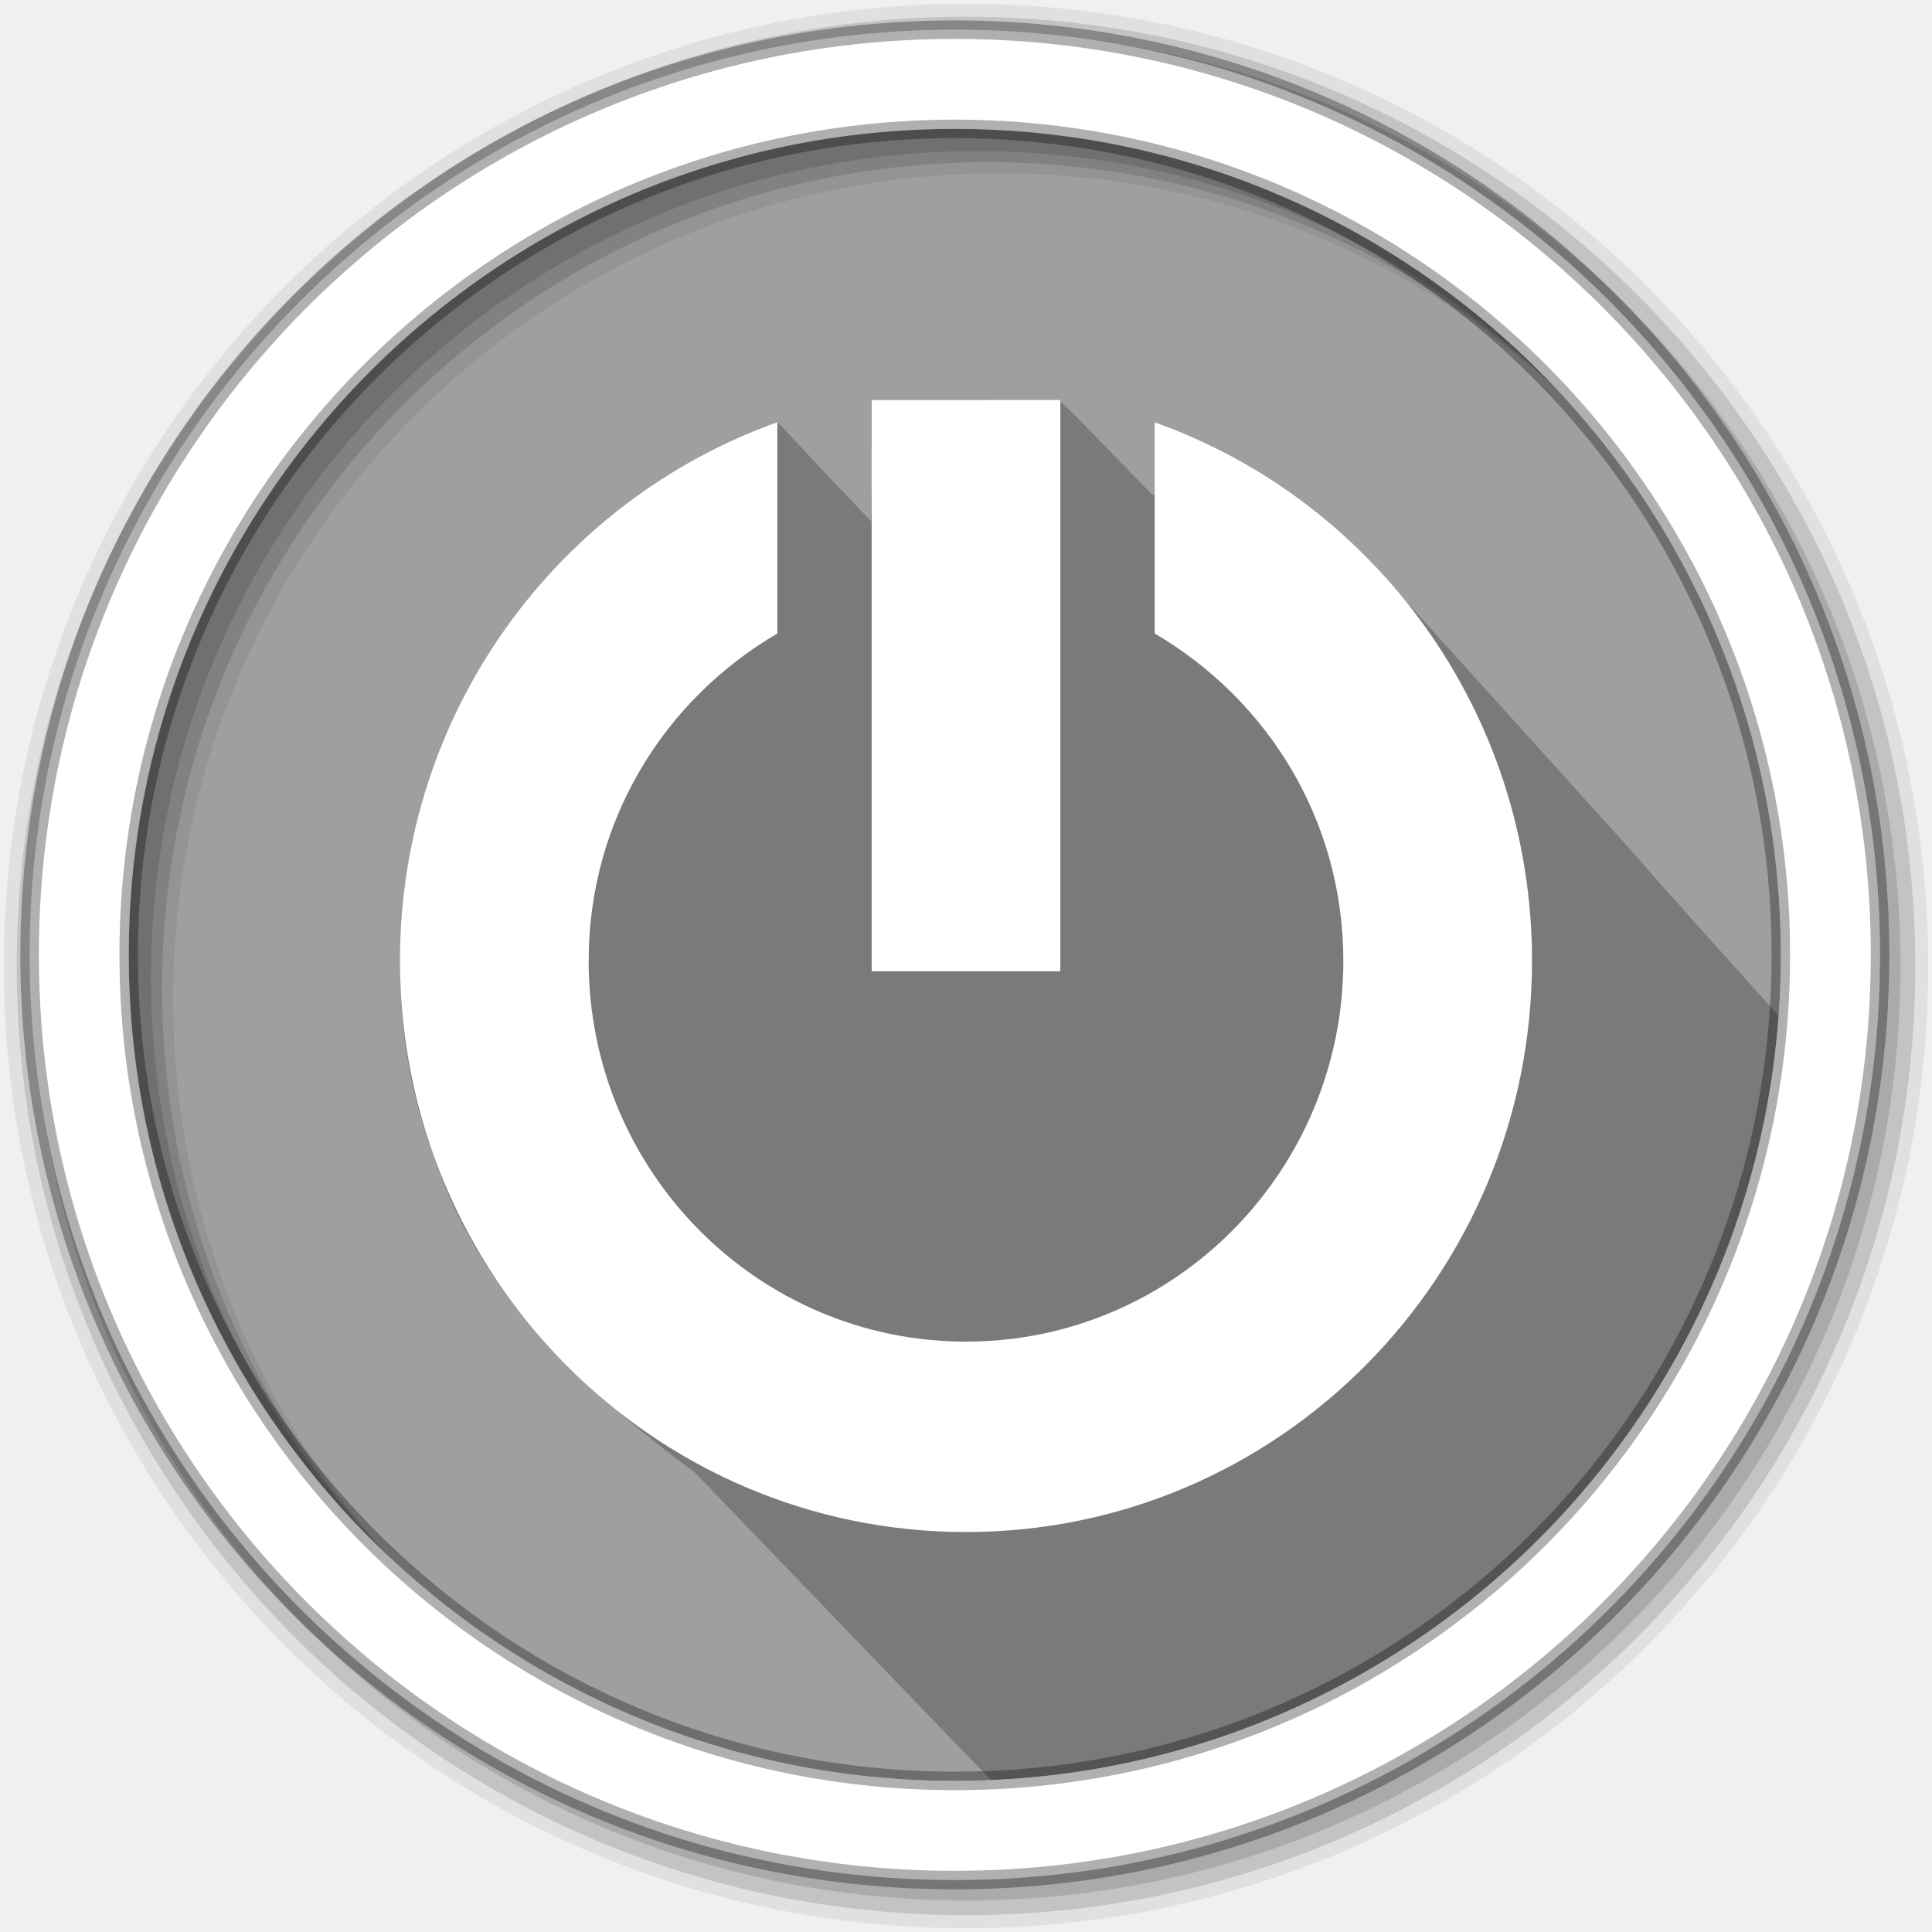
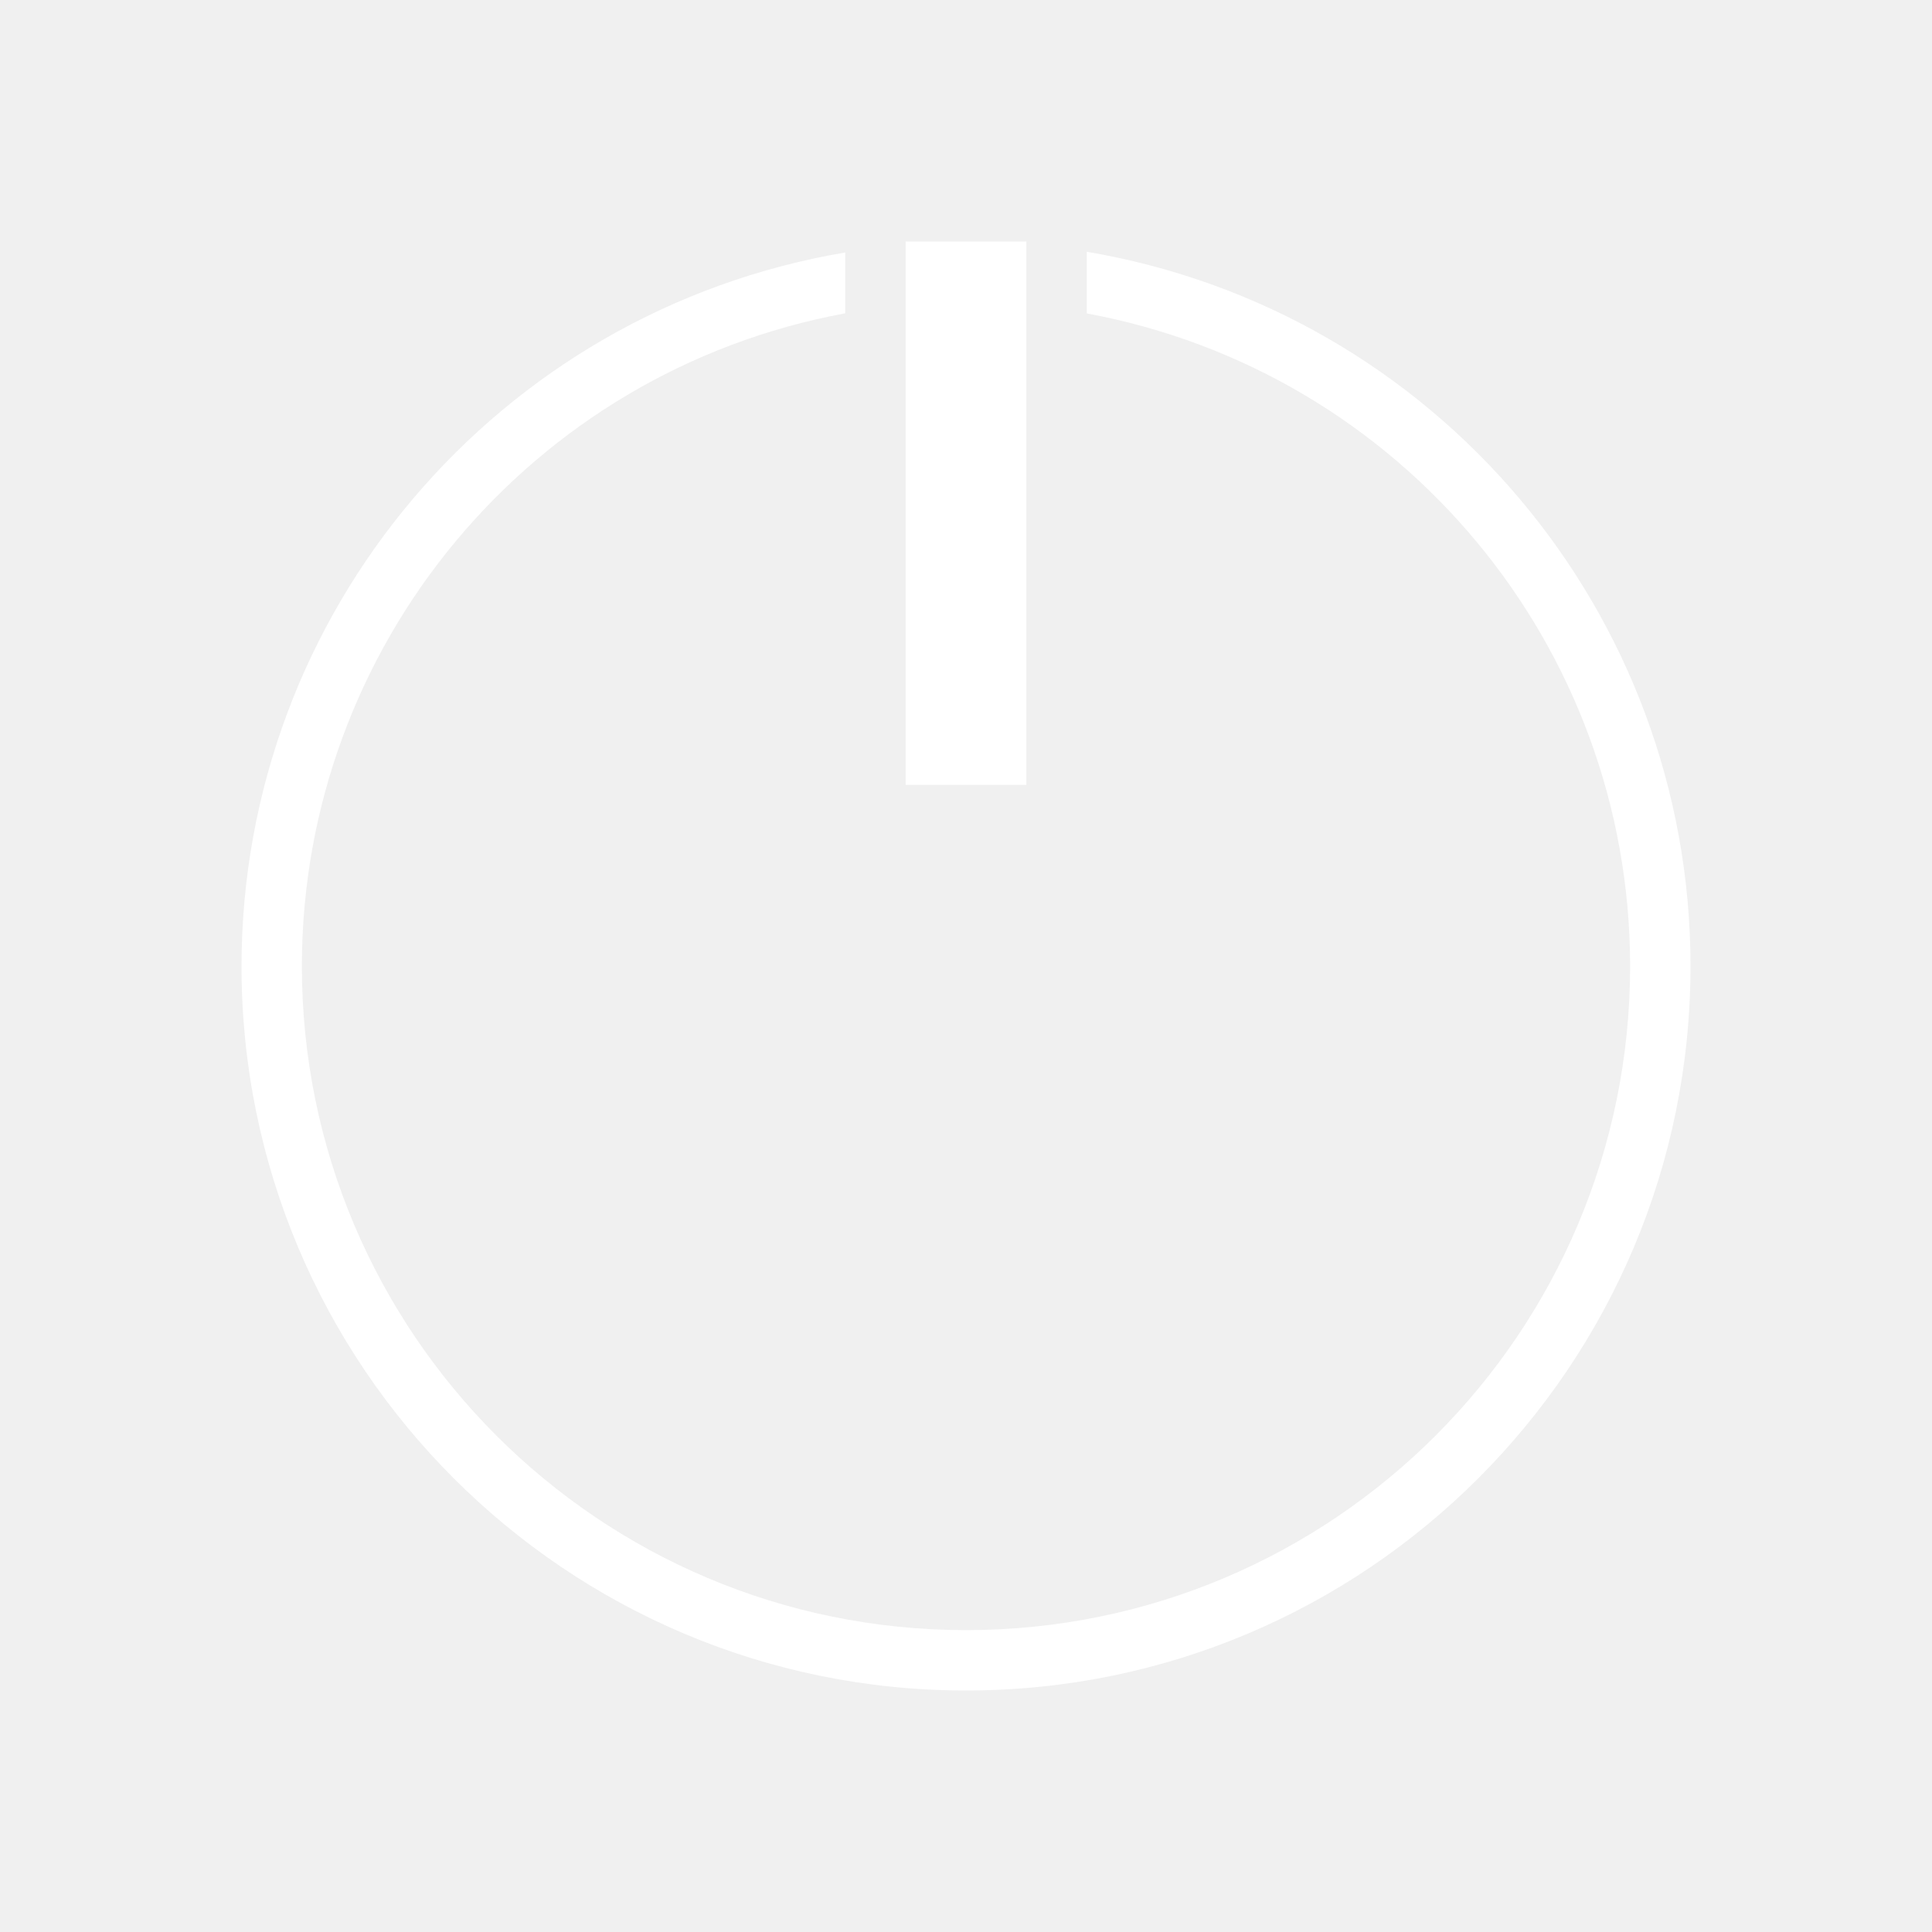
- <svg xmlns="http://www.w3.org/2000/svg" height="128" viewBox="0 0 512 512" width="128">
-   <path d="m471.95 253.05c0 120.9-98.01 218.9-218.9 218.9-120.9 0-218.9-98.01-218.9-218.9 0-120.9 98.01-218.9 218.9-218.9 120.9 0 218.9 98.01 218.9 218.9" fill="#9f9f9f" fill-rule="evenodd" />
-   <path d="m280.66 105.97c-4.603.819-13.264.767-19.469.031h-30.19c-.084 10.703.168 21.614-.125 32.19-24.606-25.938-.032.017-24.656-26.16-2.384 4.225-18.12 9.703-26.906 14.844-59.988 35.792-89.24 114.39-64.28 179.63 11.629 35.764 39.593 61.961 69.03 83.63 55.25 57.46 72.39 75.25 78.56 81.59 111.09-4.786 200.71-92.34 208.72-202.56-77.95-86.62 22.13 23.862-109.94-122.22-14.227-11.361-43.21-33.34-54.16-30.656-.783 4.269.537 14.91-1.813 14.906-24.492-25.17-16.627-17.232-24.781-25.22" fill-opacity=".235" />
-   <g fill-rule="evenodd" transform="translate(0 -540.36)">
-     <path d="m256 541.36c-140.83 0-255 114.17-255 255s114.17 255 255 255 255-114.17 255-255-114.17-255-255-255m8.827 44.931c120.9 0 218.9 98 218.9 218.9s-98 218.9-218.9 218.9-218.93-98-218.93-218.9 98.03-218.9 218.93-218.9" fill-opacity=".067" />
-     <g fill-opacity=".129">
-       <path d="m256 544.79c-138.94 0-251.57 112.63-251.57 251.57s112.63 251.54 251.57 251.54 251.57-112.6 251.57-251.54-112.63-251.57-251.57-251.57m5.885 38.556c120.9 0 218.9 98 218.9 218.9s-98 218.9-218.9 218.9-218.93-98-218.93-218.9 98.03-218.9 218.93-218.9" />
-       <path d="m256 548.72c-136.77 0-247.64 110.87-247.64 247.64s110.87 247.64 247.64 247.64 247.64-110.87 247.64-247.64-110.87-247.64-247.64-247.64m2.942 31.691c120.9 0 218.9 98 218.9 218.9s-98 218.9-218.9 218.9-218.93-98-218.93-218.9 98.03-218.9 218.93-218.9" />
-     </g>
-     <path d="m253.04 548.22c-135.42 0-245.19 109.78-245.19 245.19 0 135.42 109.78 245.19 245.19 245.19 135.42 0 245.19-109.78 245.19-245.19 0-135.42-109.78-245.19-245.19-245.19zm0 26.297c120.9 0 218.9 98 218.9 218.9s-98 218.9-218.9 218.9-218.93-98-218.93-218.9 98.03-218.9 218.93-218.9z" fill="#ffffff" stroke="#000000" stroke-opacity=".31" stroke-width="4.904" />
-   </g>
-   <path d="m231 106v151.41h50v-151.41zm-25 5.906c-58.28 20.771-100 76.8-100 142.72 0 83.6 67.16 151.38 150 151.38s150-67.775 150-151.37c0-65.921-41.724-121.95-100-142.72v55.969c29.846 17.457 50 49.43 50 86.75 0 55.733-44.775 100.91-100 100.91-55.22 0-100-45.17-100-100.91 0-37.32 20.15-69.29 50-86.75v-55.969" fill="#ffffff" />
+ <svg xmlns="http://www.w3.org/2000/svg" id="svg78" version="1.1" viewBox="0 0 32 32">
+   <defs id="defs3051">
+     <style id="current-color-scheme" type="text/css">
+       .ColorScheme-Text {
+         color:#232629;
+       }
+       </style>
+   </defs>
+   <path id="path76" class="ColorScheme-Text" d="M 15,4 15,4.051 15,5.055 15,13 17,13 17,5.051 17,4.047 17,4 16,4 15,4 Z m 3,0.17 0,1.021 A 11,11 0 0 1 27,16 11,11 0 0 1 16,27 11,11 0 0 1 5,16 11,11 0 0 1 14,5.189 L 14,4.182 A 12,12 0 0 0 4,16 12,12 0 0 0 16,28 12,12 0 0 0 28,16 12,12 0 0 0 18,4.17 Z" style="fill:#ffffff;fill-opacity:1;stroke:none" />
</svg>
